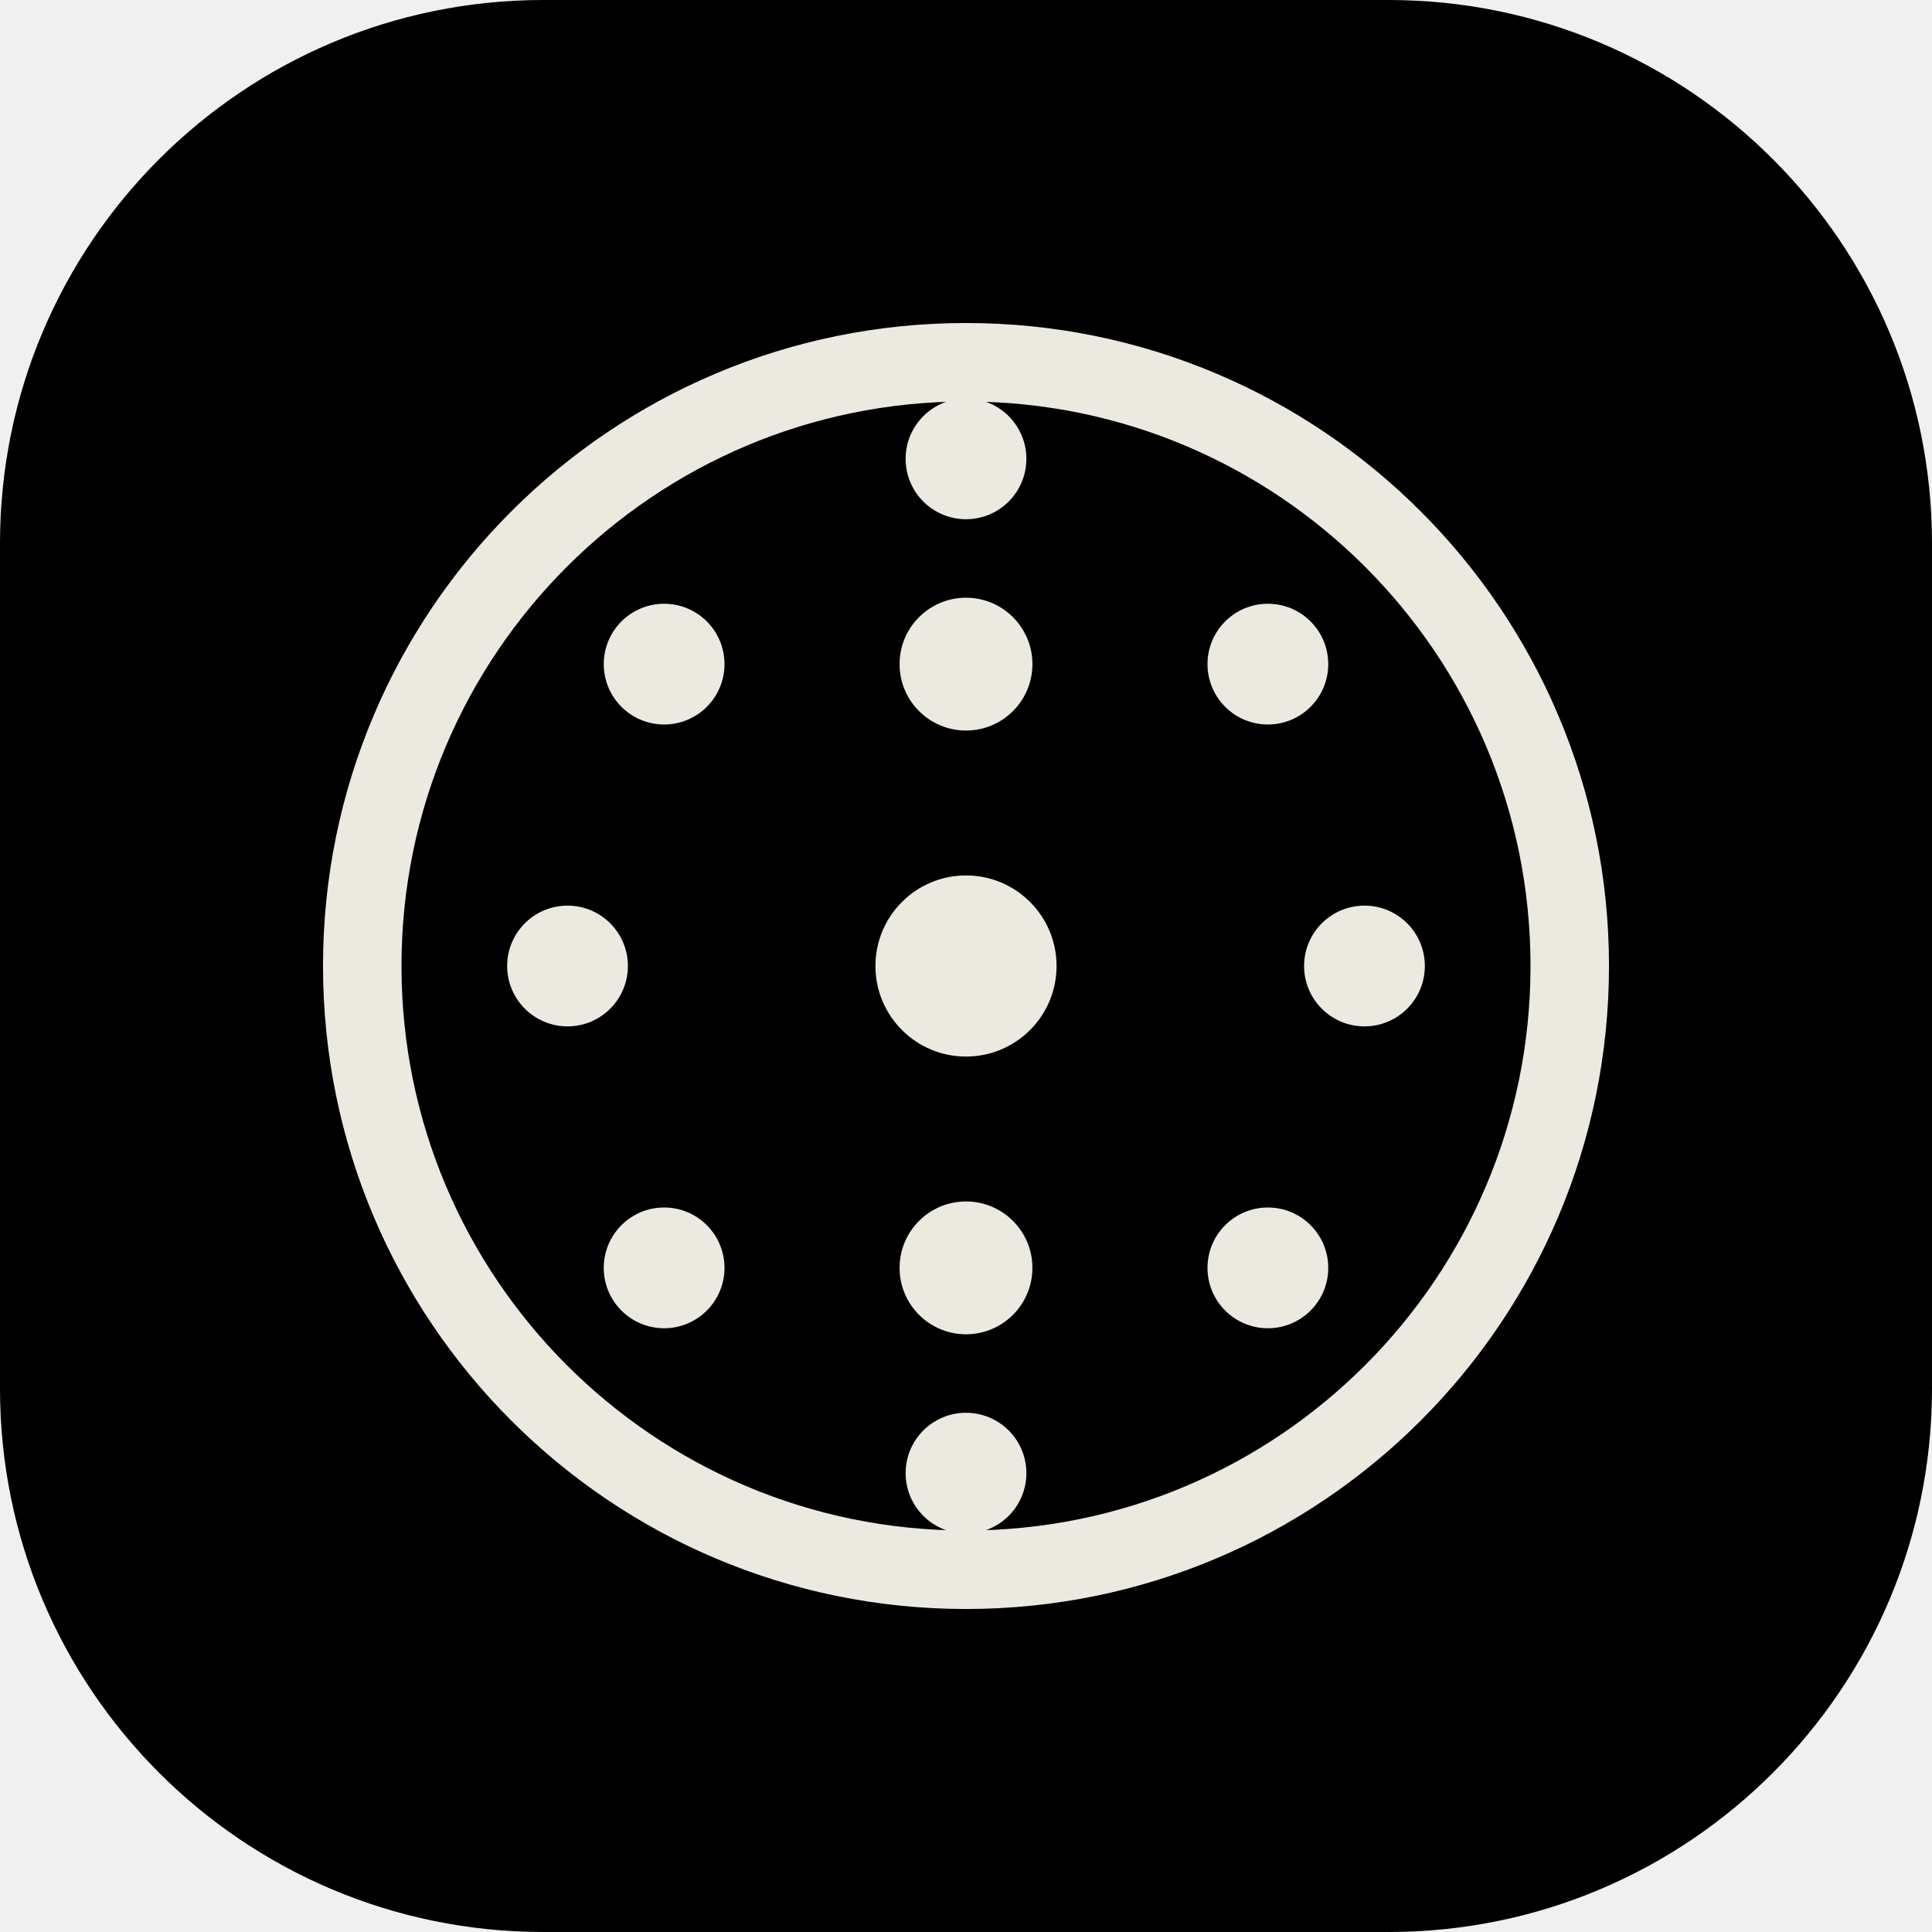
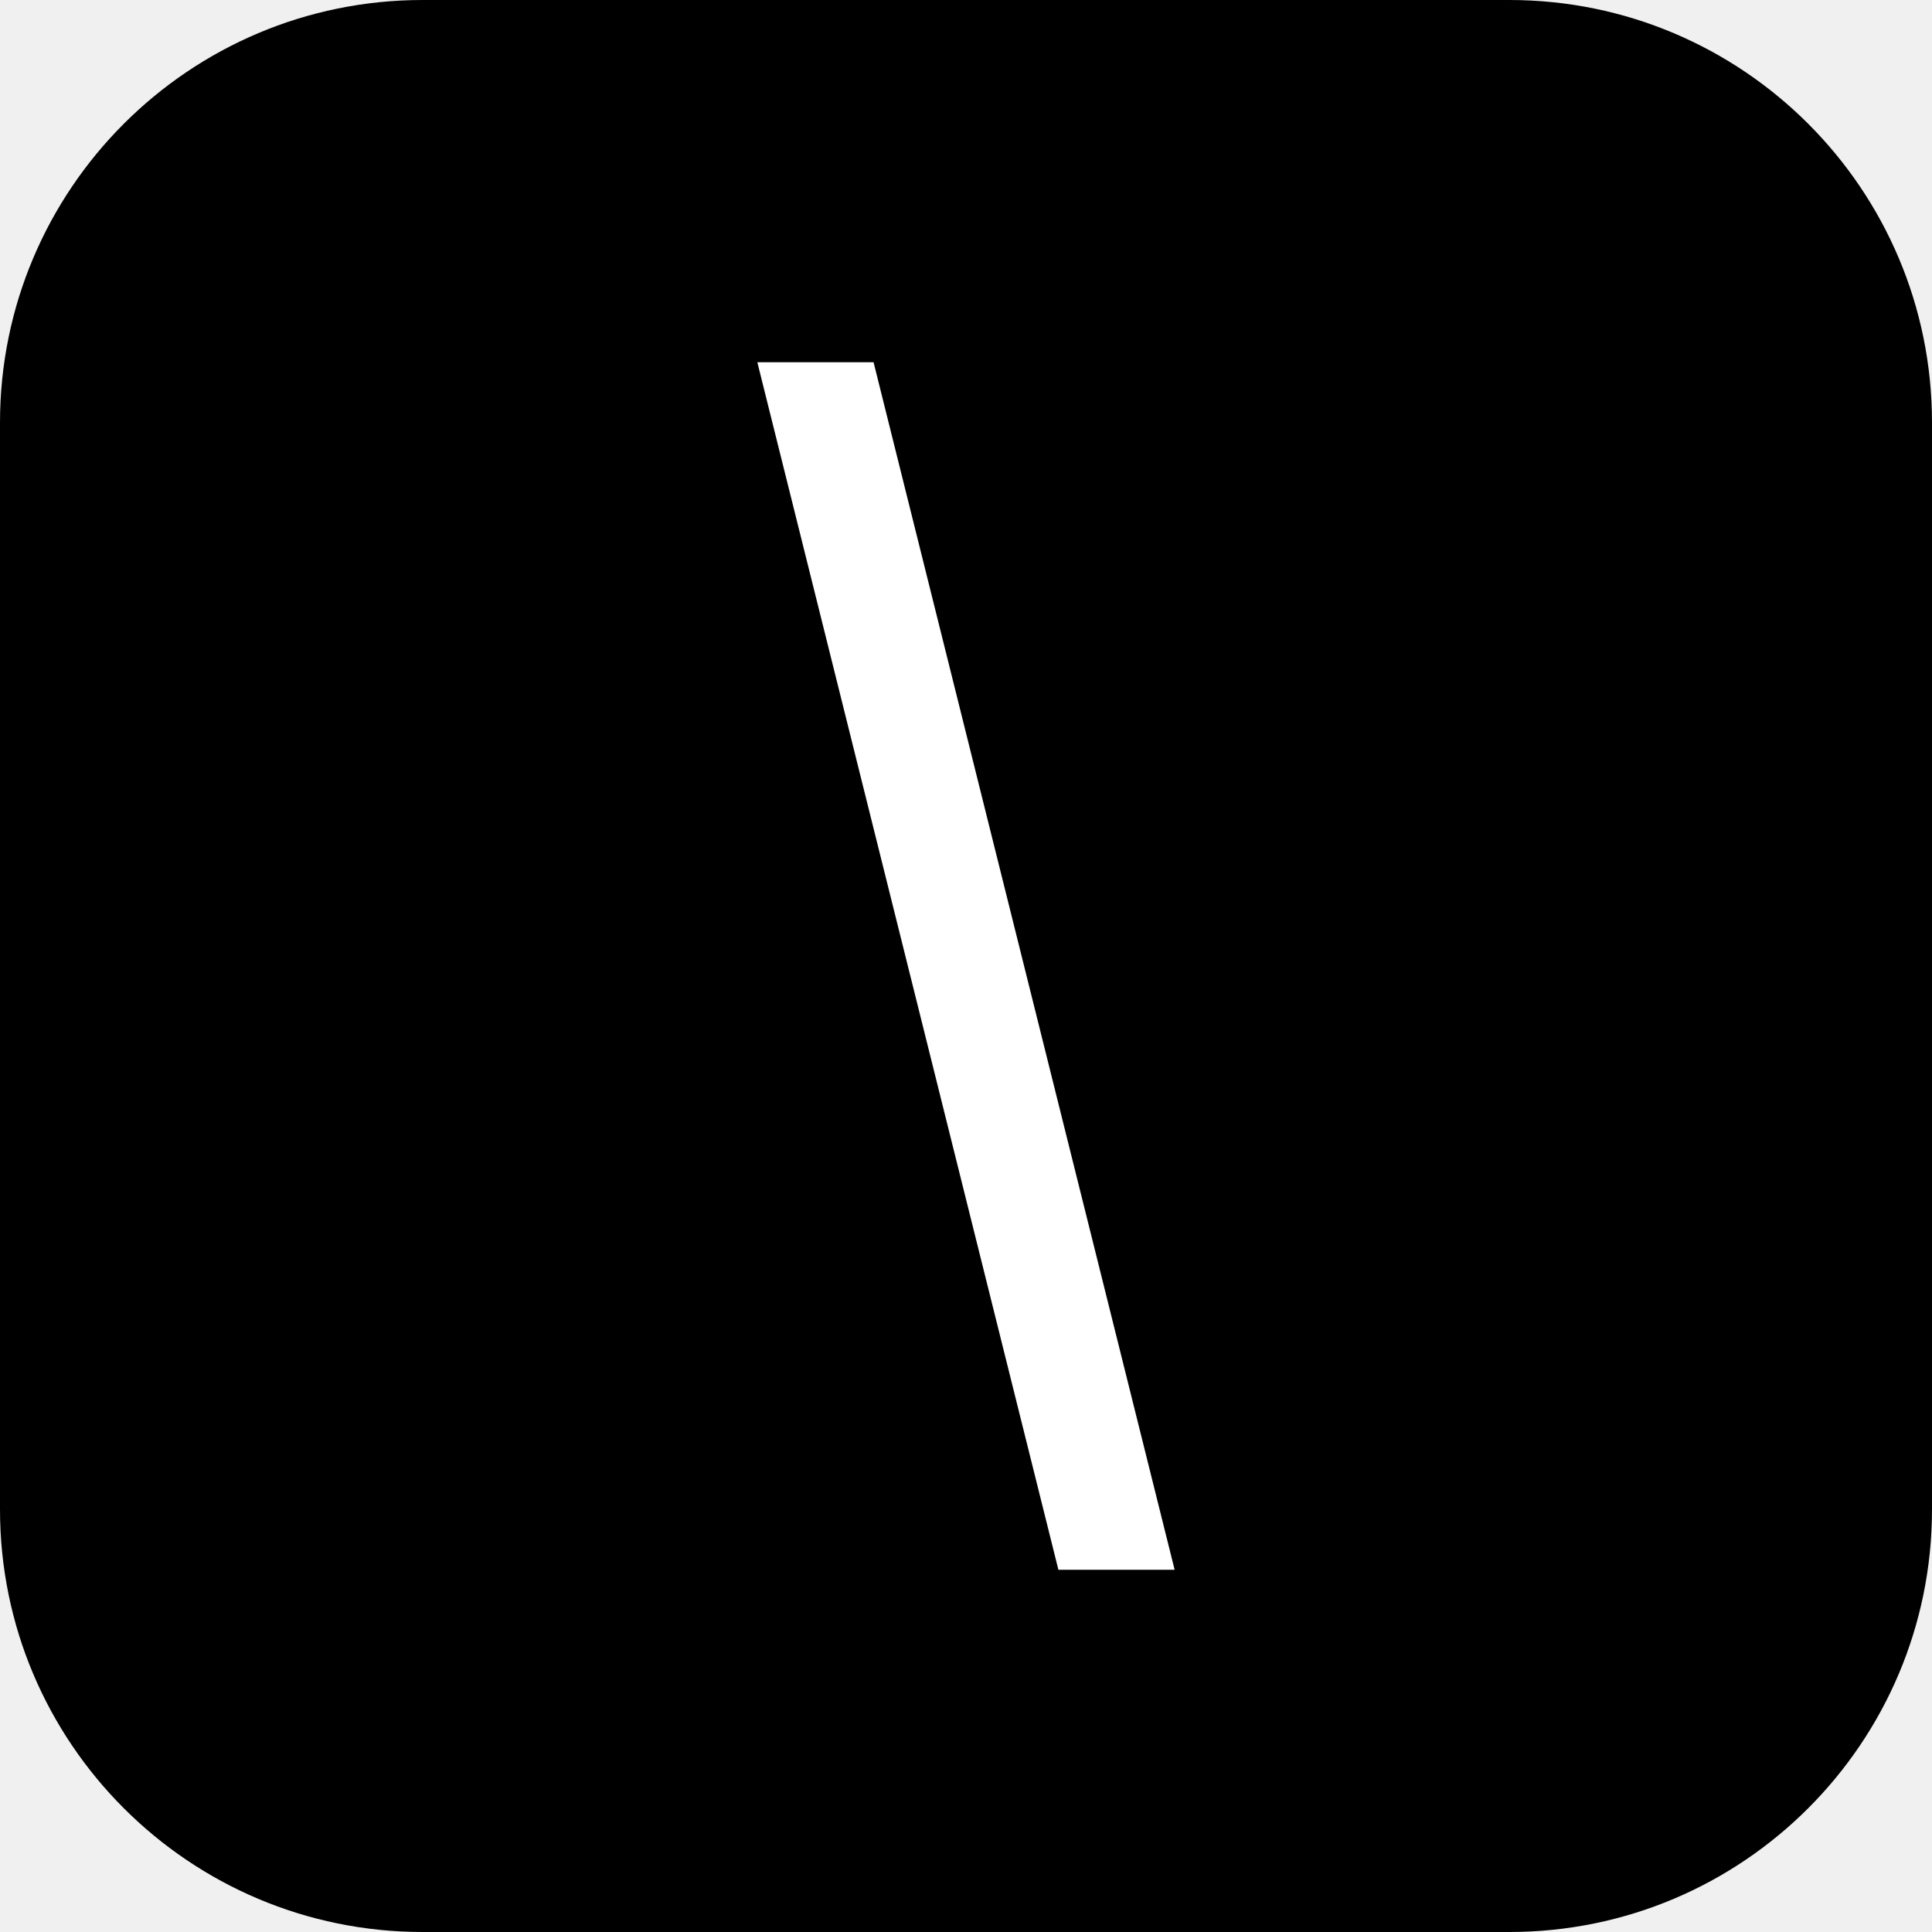
<svg xmlns="http://www.w3.org/2000/svg" viewBox="0 0 32 32" role="img" aria-label="no-tone">
-   <rect width="32" height="32" rx="9" fill="#000000" />
-   <circle cx="16" cy="16" r="10" fill="none" stroke="#ece9e1" stroke-width="1.3" />
-   <g fill="#ece9e1">
-     <circle cx="16" cy="7.6" r="1" />
-     <circle cx="11" cy="11" r="1" />
-     <circle cx="16" cy="11" r="1.1" />
-     <circle cx="21" cy="11" r="1" />
-     <circle cx="9.4" cy="16" r="1" />
-     <circle cx="16" cy="16" r="1.5" />
-     <circle cx="22.6" cy="16" r="1" />
-     <circle cx="11" cy="21" r="1" />
-     <circle cx="16" cy="21" r="1.1" />
-     <circle cx="21" cy="21" r="1" />
-     <circle cx="16" cy="24.4" r="1" />
+   <rect class="ntf__plate" width="32" height="32" rx="7" fill="#000000" />
+   <g transform="translate(2.9201,-0.2153) scale(0.01929)">
+     <g transform="translate(717,1197) scale(1,-1)">
+       <path class="ntf__mark" fill="#ffffff" d="M40.4,-162.0L140.2,-162.0L-118.3,874.8L-218.1,874.8Z" />
+     </g>
  </g>
+   <style>
+     @media (prefers-color-scheme: light) {
+       .ntf__plate { fill: #ffffff; }
+       .ntf__mark { fill: #000000; }
+     }
+   </style>
</svg>
